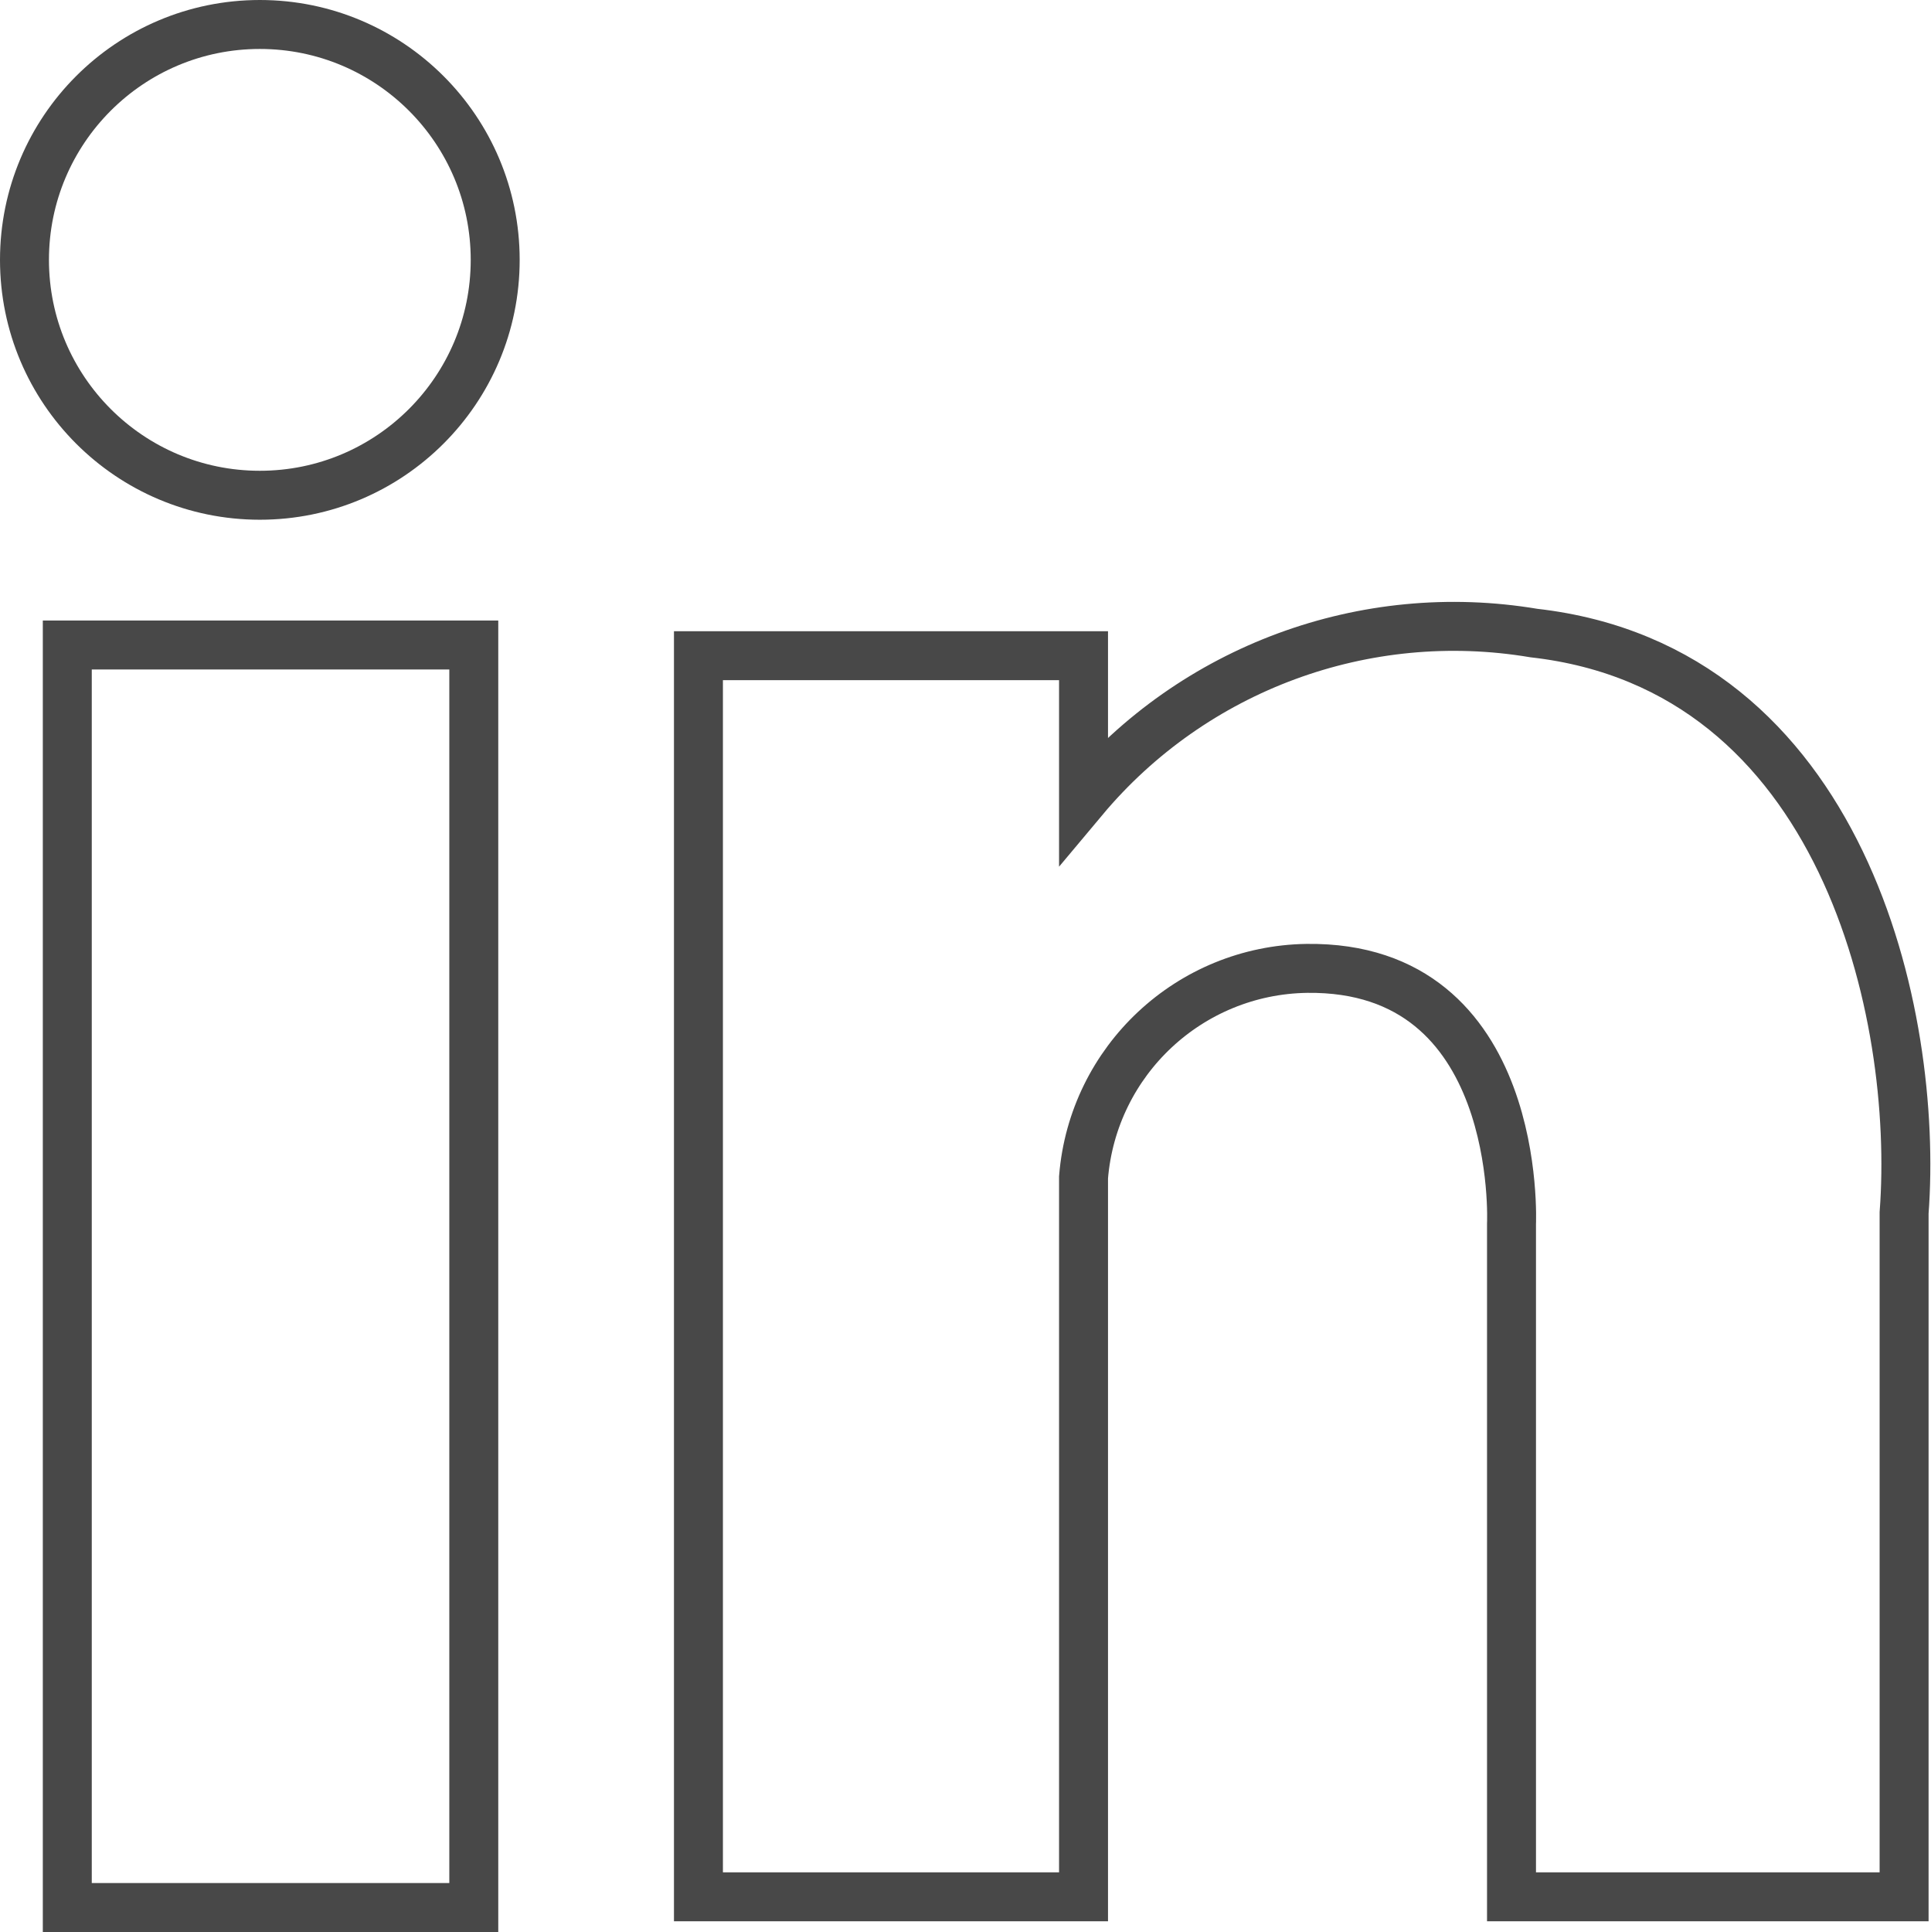
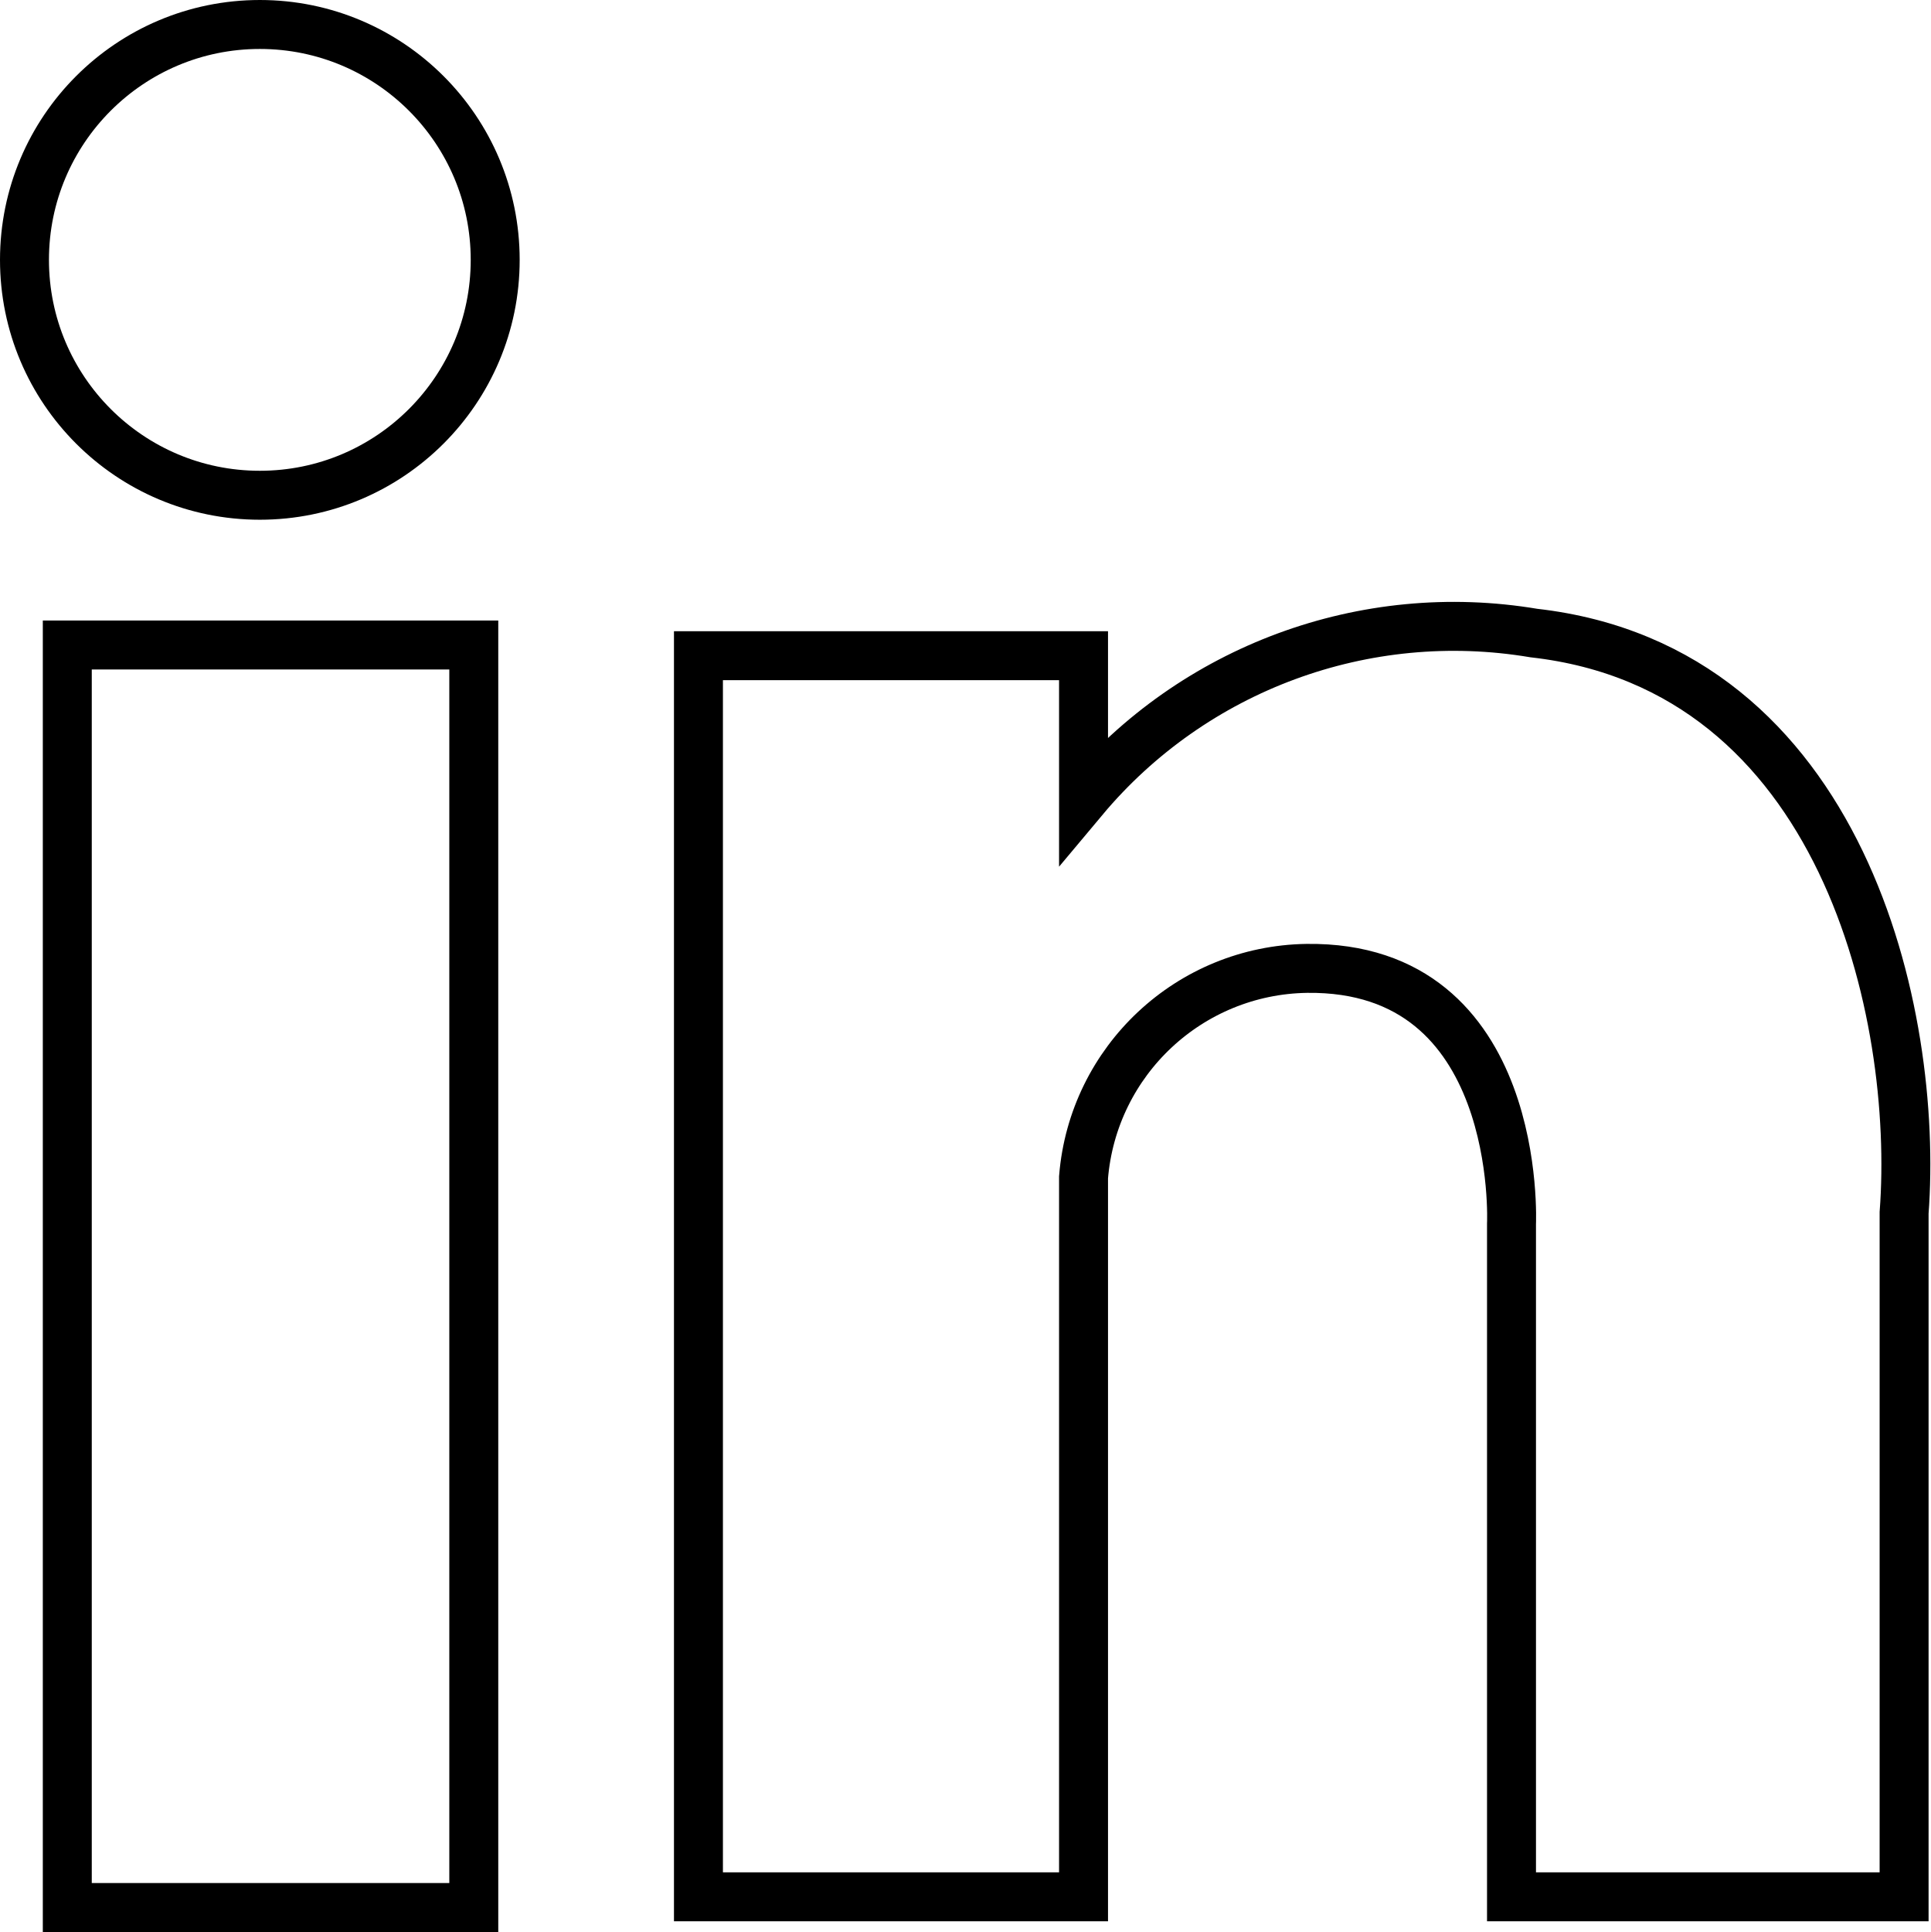
<svg xmlns="http://www.w3.org/2000/svg" width="29.585" height="29.597" viewBox="0 0 29.585 29.597">
  <g id="Group_3" data-name="Group 3" transform="translate(0.375 0.375)">
-     <ellipse id="Ellipse_4" data-name="Ellipse 4" cx="3.606" cy="3.606" rx="3.606" ry="3.606" transform="translate(0 0)" fill="none" stroke="#484848" stroke-width="0.75" />
-     <rect id="Rectangle_2" data-name="Rectangle 2" width="6.228" height="19.341" transform="translate(0.656 9.506)" fill="none" stroke="#484848" stroke-width="0.75" />
-     <path id="Union_3" data-name="Union 3" d="M12.457,19.423V9.116l0,0S12.644,5.158,9.321,5.2A3.484,3.484,0,0,0,5.9,8.4V19.423H0V.41H5.9v2.2A7.4,7.4,0,0,1,12.8.063c4.742.537,5.9,5.845,5.672,8.882V19.423Z" transform="translate(10.326 9.26)" fill="none" stroke="#484848" stroke-width="0.75" />
+     <ellipse id="Ellipse_4" data-name="Ellipse 4" cx="3.606" cy="3.606" rx="3.606" ry="3.606" transform="translate(0 0)" fill="none" stroke="#000000" stroke-width="0.75" />
+     <rect id="Rectangle_2" data-name="Rectangle 2" width="6.228" height="19.341" transform="translate(0.656 9.506)" fill="none" stroke="#000000" stroke-width="0.75" />
+     <path id="Union_3" data-name="Union 3" d="M12.457,19.423V9.116l0,0S12.644,5.158,9.321,5.2A3.484,3.484,0,0,0,5.9,8.4V19.423H0V.41H5.9v2.2A7.4,7.4,0,0,1,12.8.063c4.742.537,5.9,5.845,5.672,8.882V19.423Z" transform="translate(10.326 9.26)" fill="none" stroke="#000000" stroke-width="0.75" />
  </g>
</svg>
